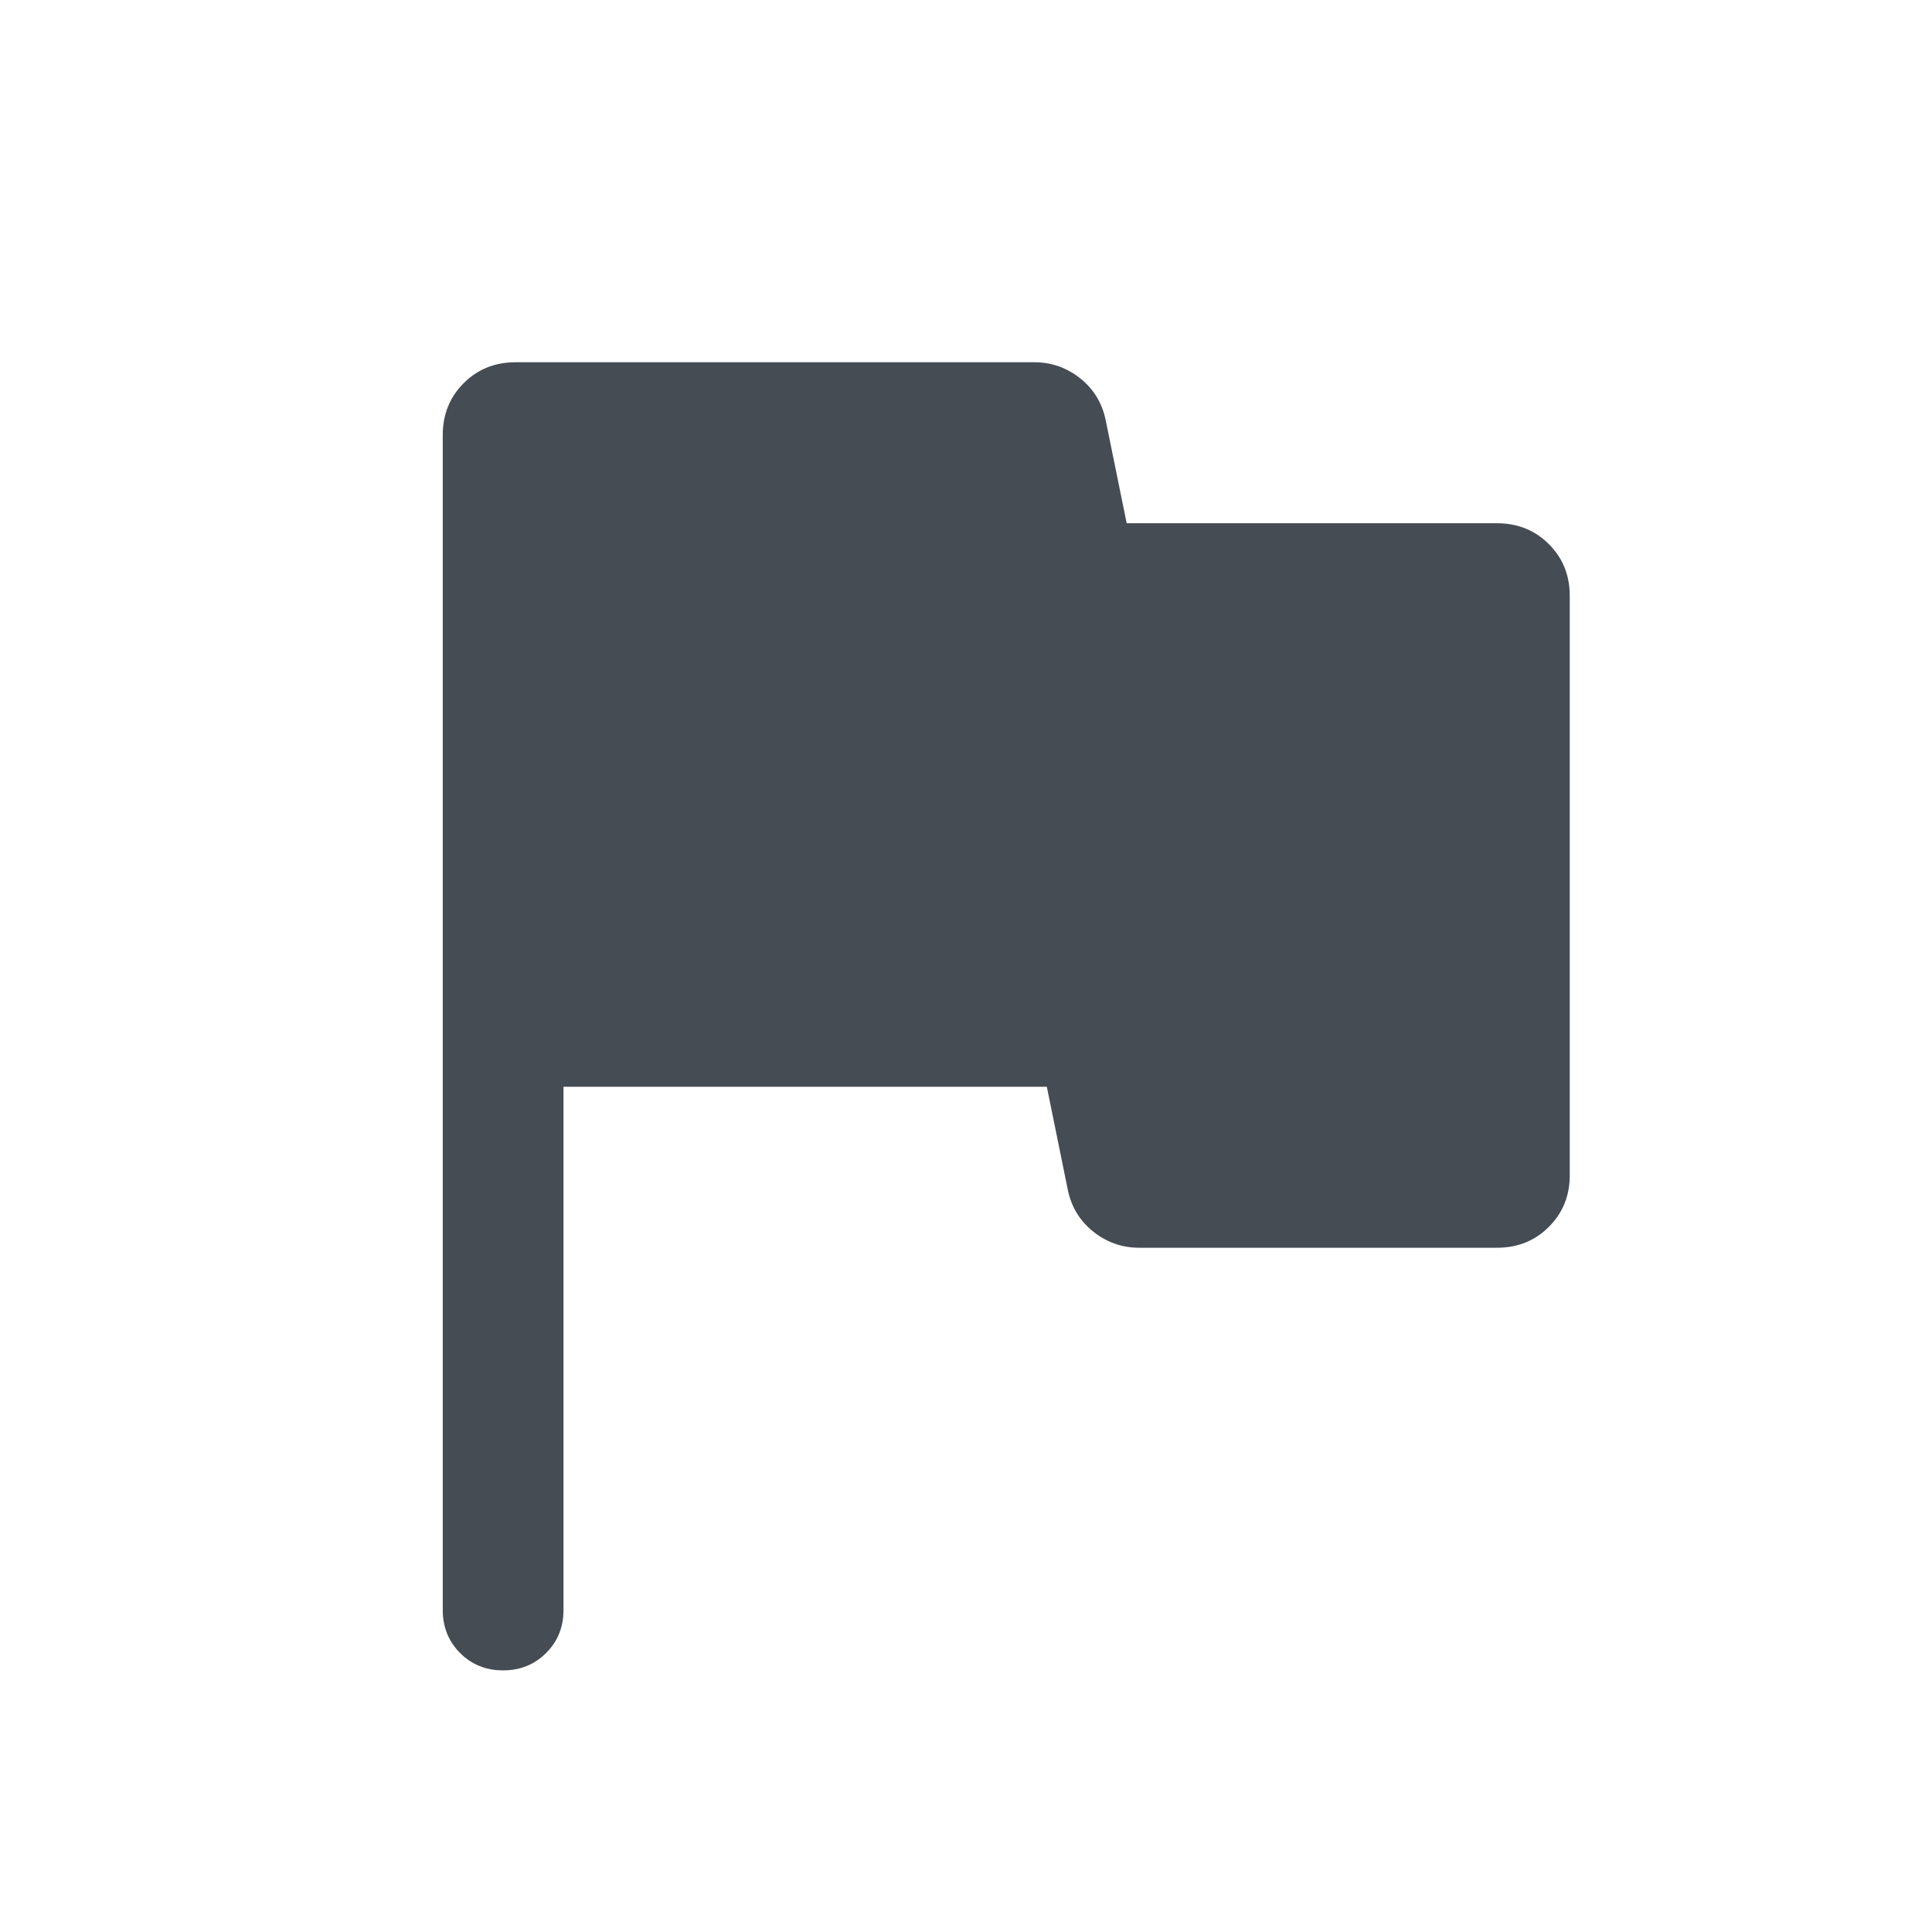
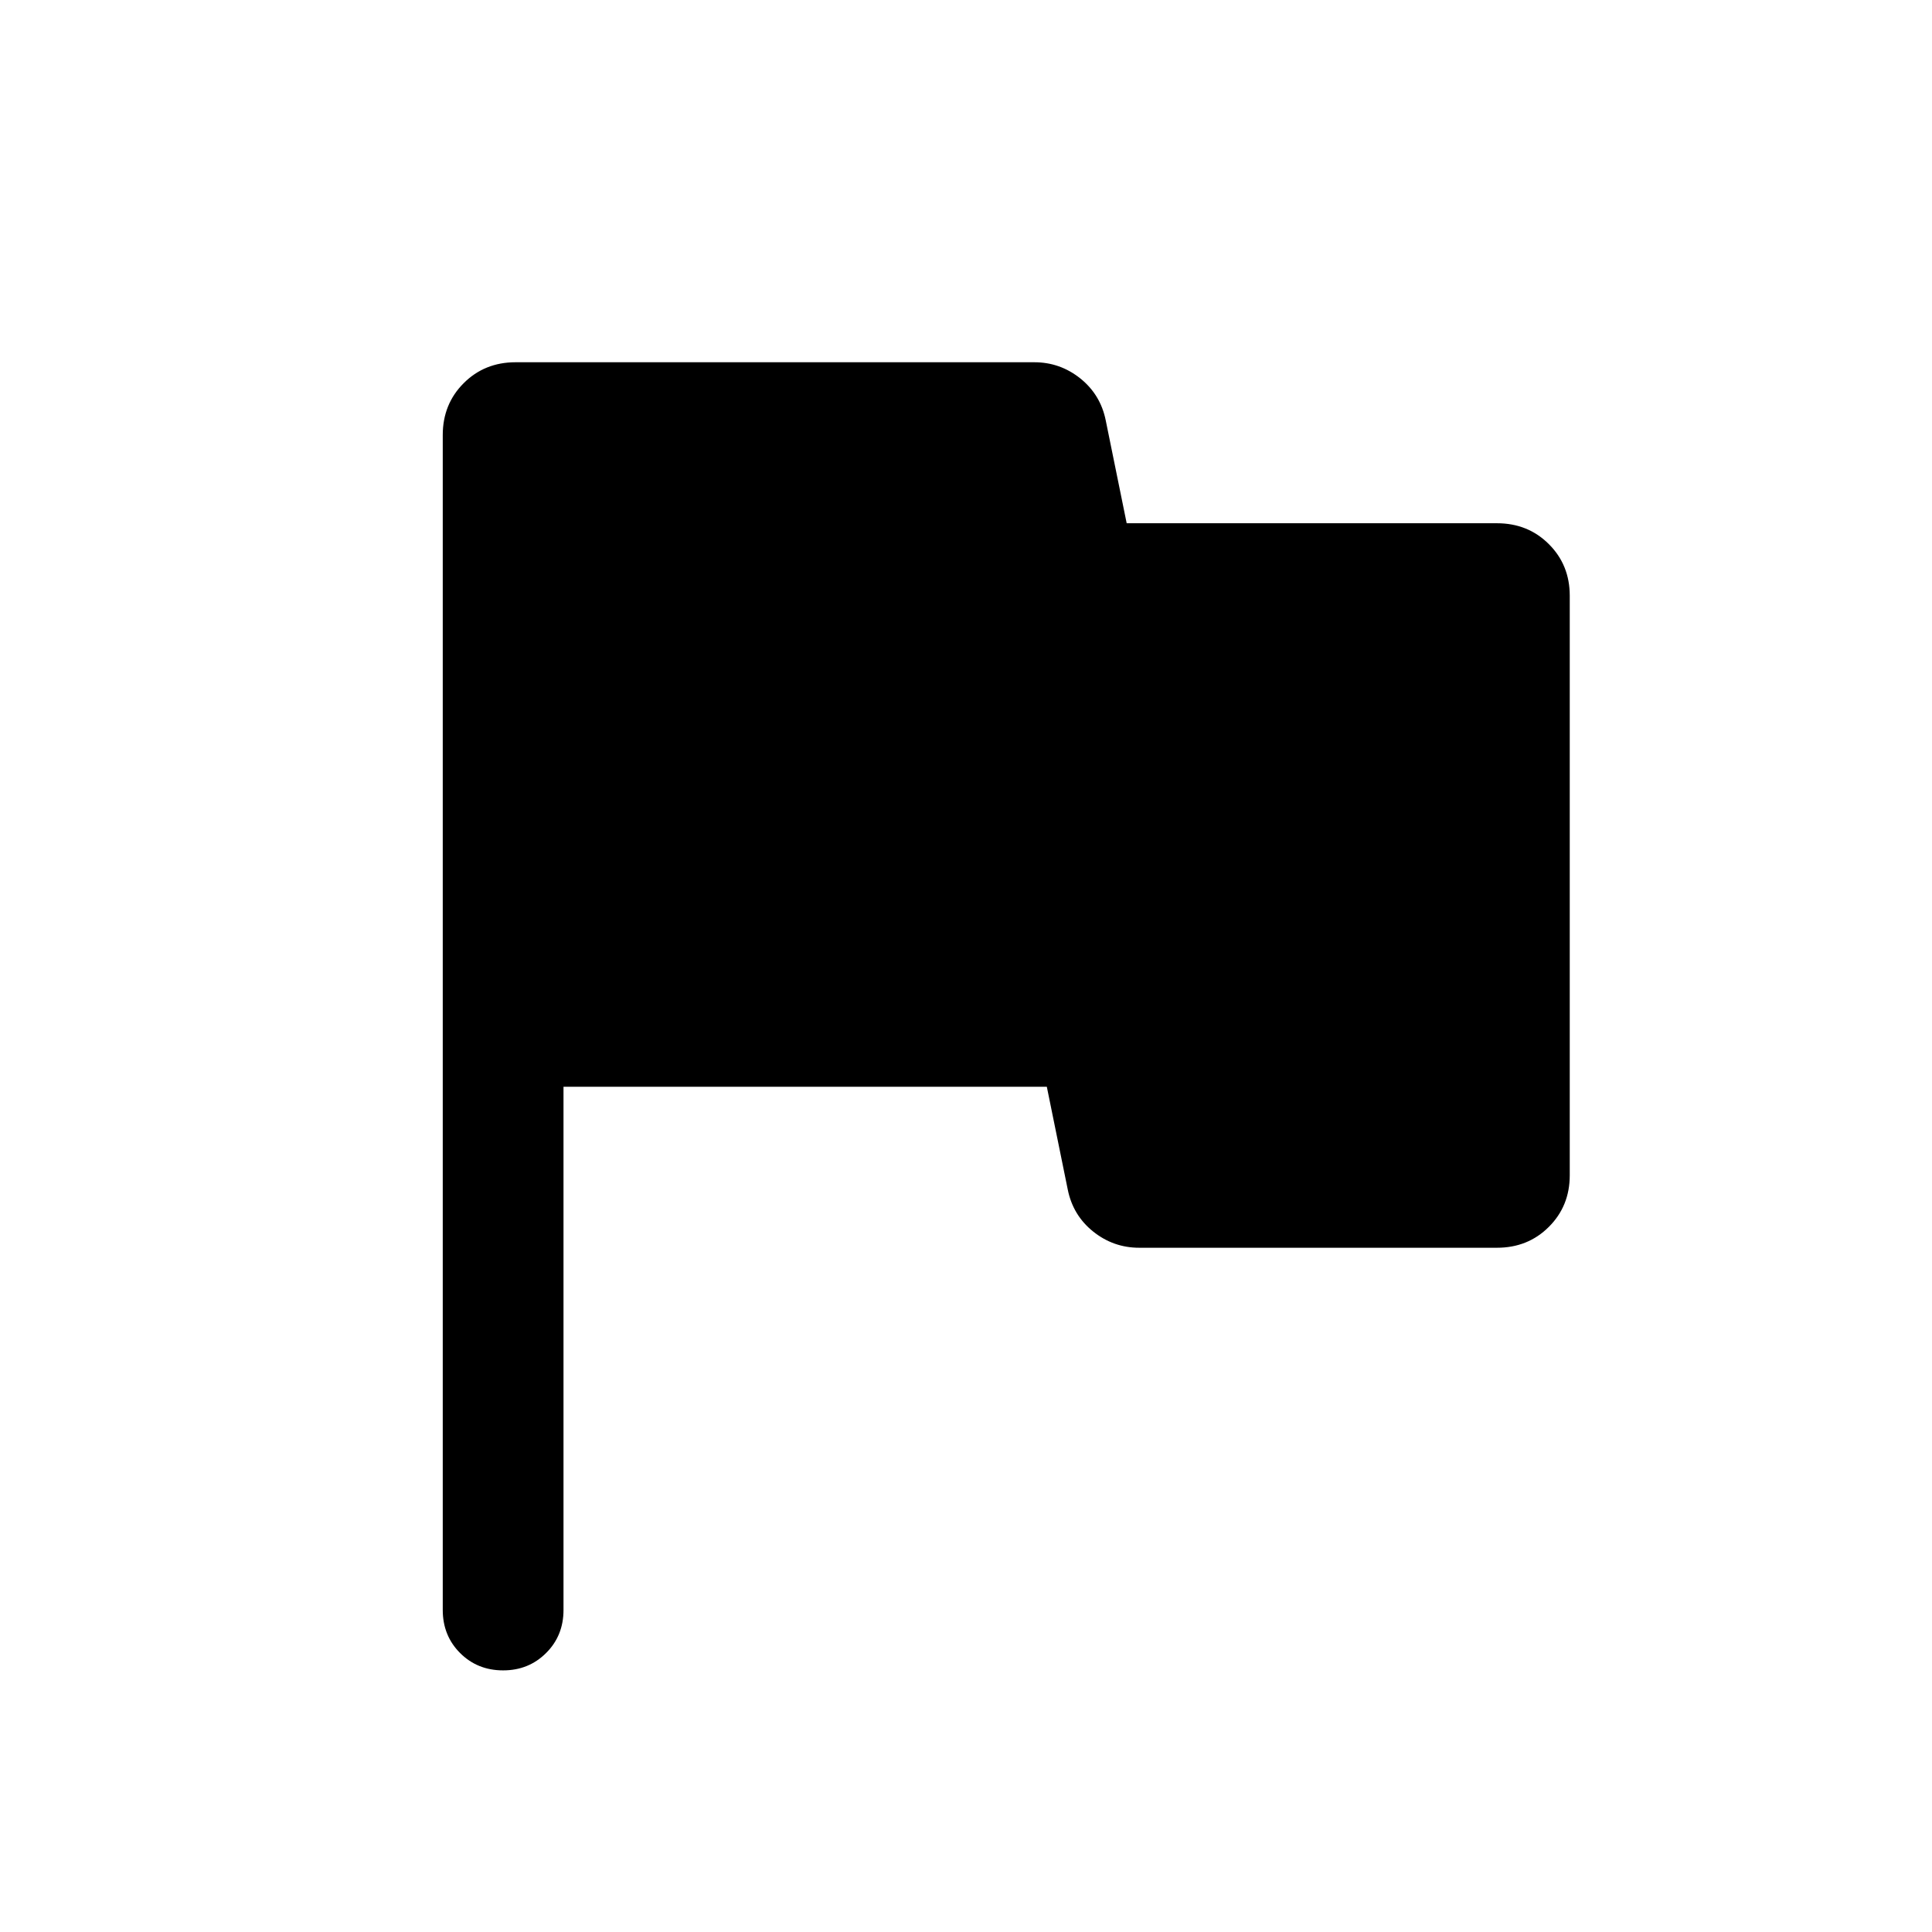
- <svg xmlns="http://www.w3.org/2000/svg" width="24" height="24" viewBox="0 0 24 24" fill="none">
+ <svg xmlns="http://www.w3.org/2000/svg" viewBox="0 0 24 24" fill="none">
  <mask id="mask0_2030_10635" style="mask-type:alpha" maskUnits="userSpaceOnUse" x="0" y="0" width="24" height="24">
    <rect width="24" height="24" fill="#D9D9D9" />
  </mask>
  <g mask="url(#mask0_2030_10635)">
-     <path d="M7 13.5V20C7 20.212 6.928 20.391 6.784 20.534C6.64 20.678 6.462 20.75 6.25 20.75C6.037 20.75 5.859 20.678 5.715 20.534C5.572 20.391 5.5 20.212 5.5 20V5.404C5.5 5.148 5.587 4.933 5.76 4.76C5.933 4.587 6.148 4.5 6.404 4.5H12.848C13.062 4.5 13.252 4.567 13.42 4.701C13.587 4.835 13.693 5.009 13.736 5.223L13.996 6.5H18.596C18.852 6.5 19.067 6.586 19.24 6.759C19.413 6.931 19.5 7.145 19.5 7.4V14.6C19.5 14.855 19.413 15.069 19.24 15.241C19.067 15.414 18.852 15.5 18.596 15.5H14.152C13.938 15.5 13.748 15.433 13.58 15.299C13.413 15.165 13.307 14.991 13.264 14.777L13.004 13.5H7Z" fill="#464C53" />
+     <path d="M7 13.5V20C7 20.212 6.928 20.391 6.784 20.534C6.64 20.678 6.462 20.75 6.25 20.75C6.037 20.75 5.859 20.678 5.715 20.534C5.572 20.391 5.5 20.212 5.5 20V5.404C5.5 5.148 5.587 4.933 5.76 4.76C5.933 4.587 6.148 4.5 6.404 4.5H12.848C13.062 4.5 13.252 4.567 13.42 4.701C13.587 4.835 13.693 5.009 13.736 5.223L13.996 6.5H18.596C18.852 6.5 19.067 6.586 19.24 6.759C19.413 6.931 19.5 7.145 19.5 7.4V14.6C19.5 14.855 19.413 15.069 19.24 15.241C19.067 15.414 18.852 15.5 18.596 15.5H14.152C13.938 15.5 13.748 15.433 13.58 15.299C13.413 15.165 13.307 14.991 13.264 14.777L13.004 13.5H7Z" fill="currentColor" />
  </g>
</svg>
